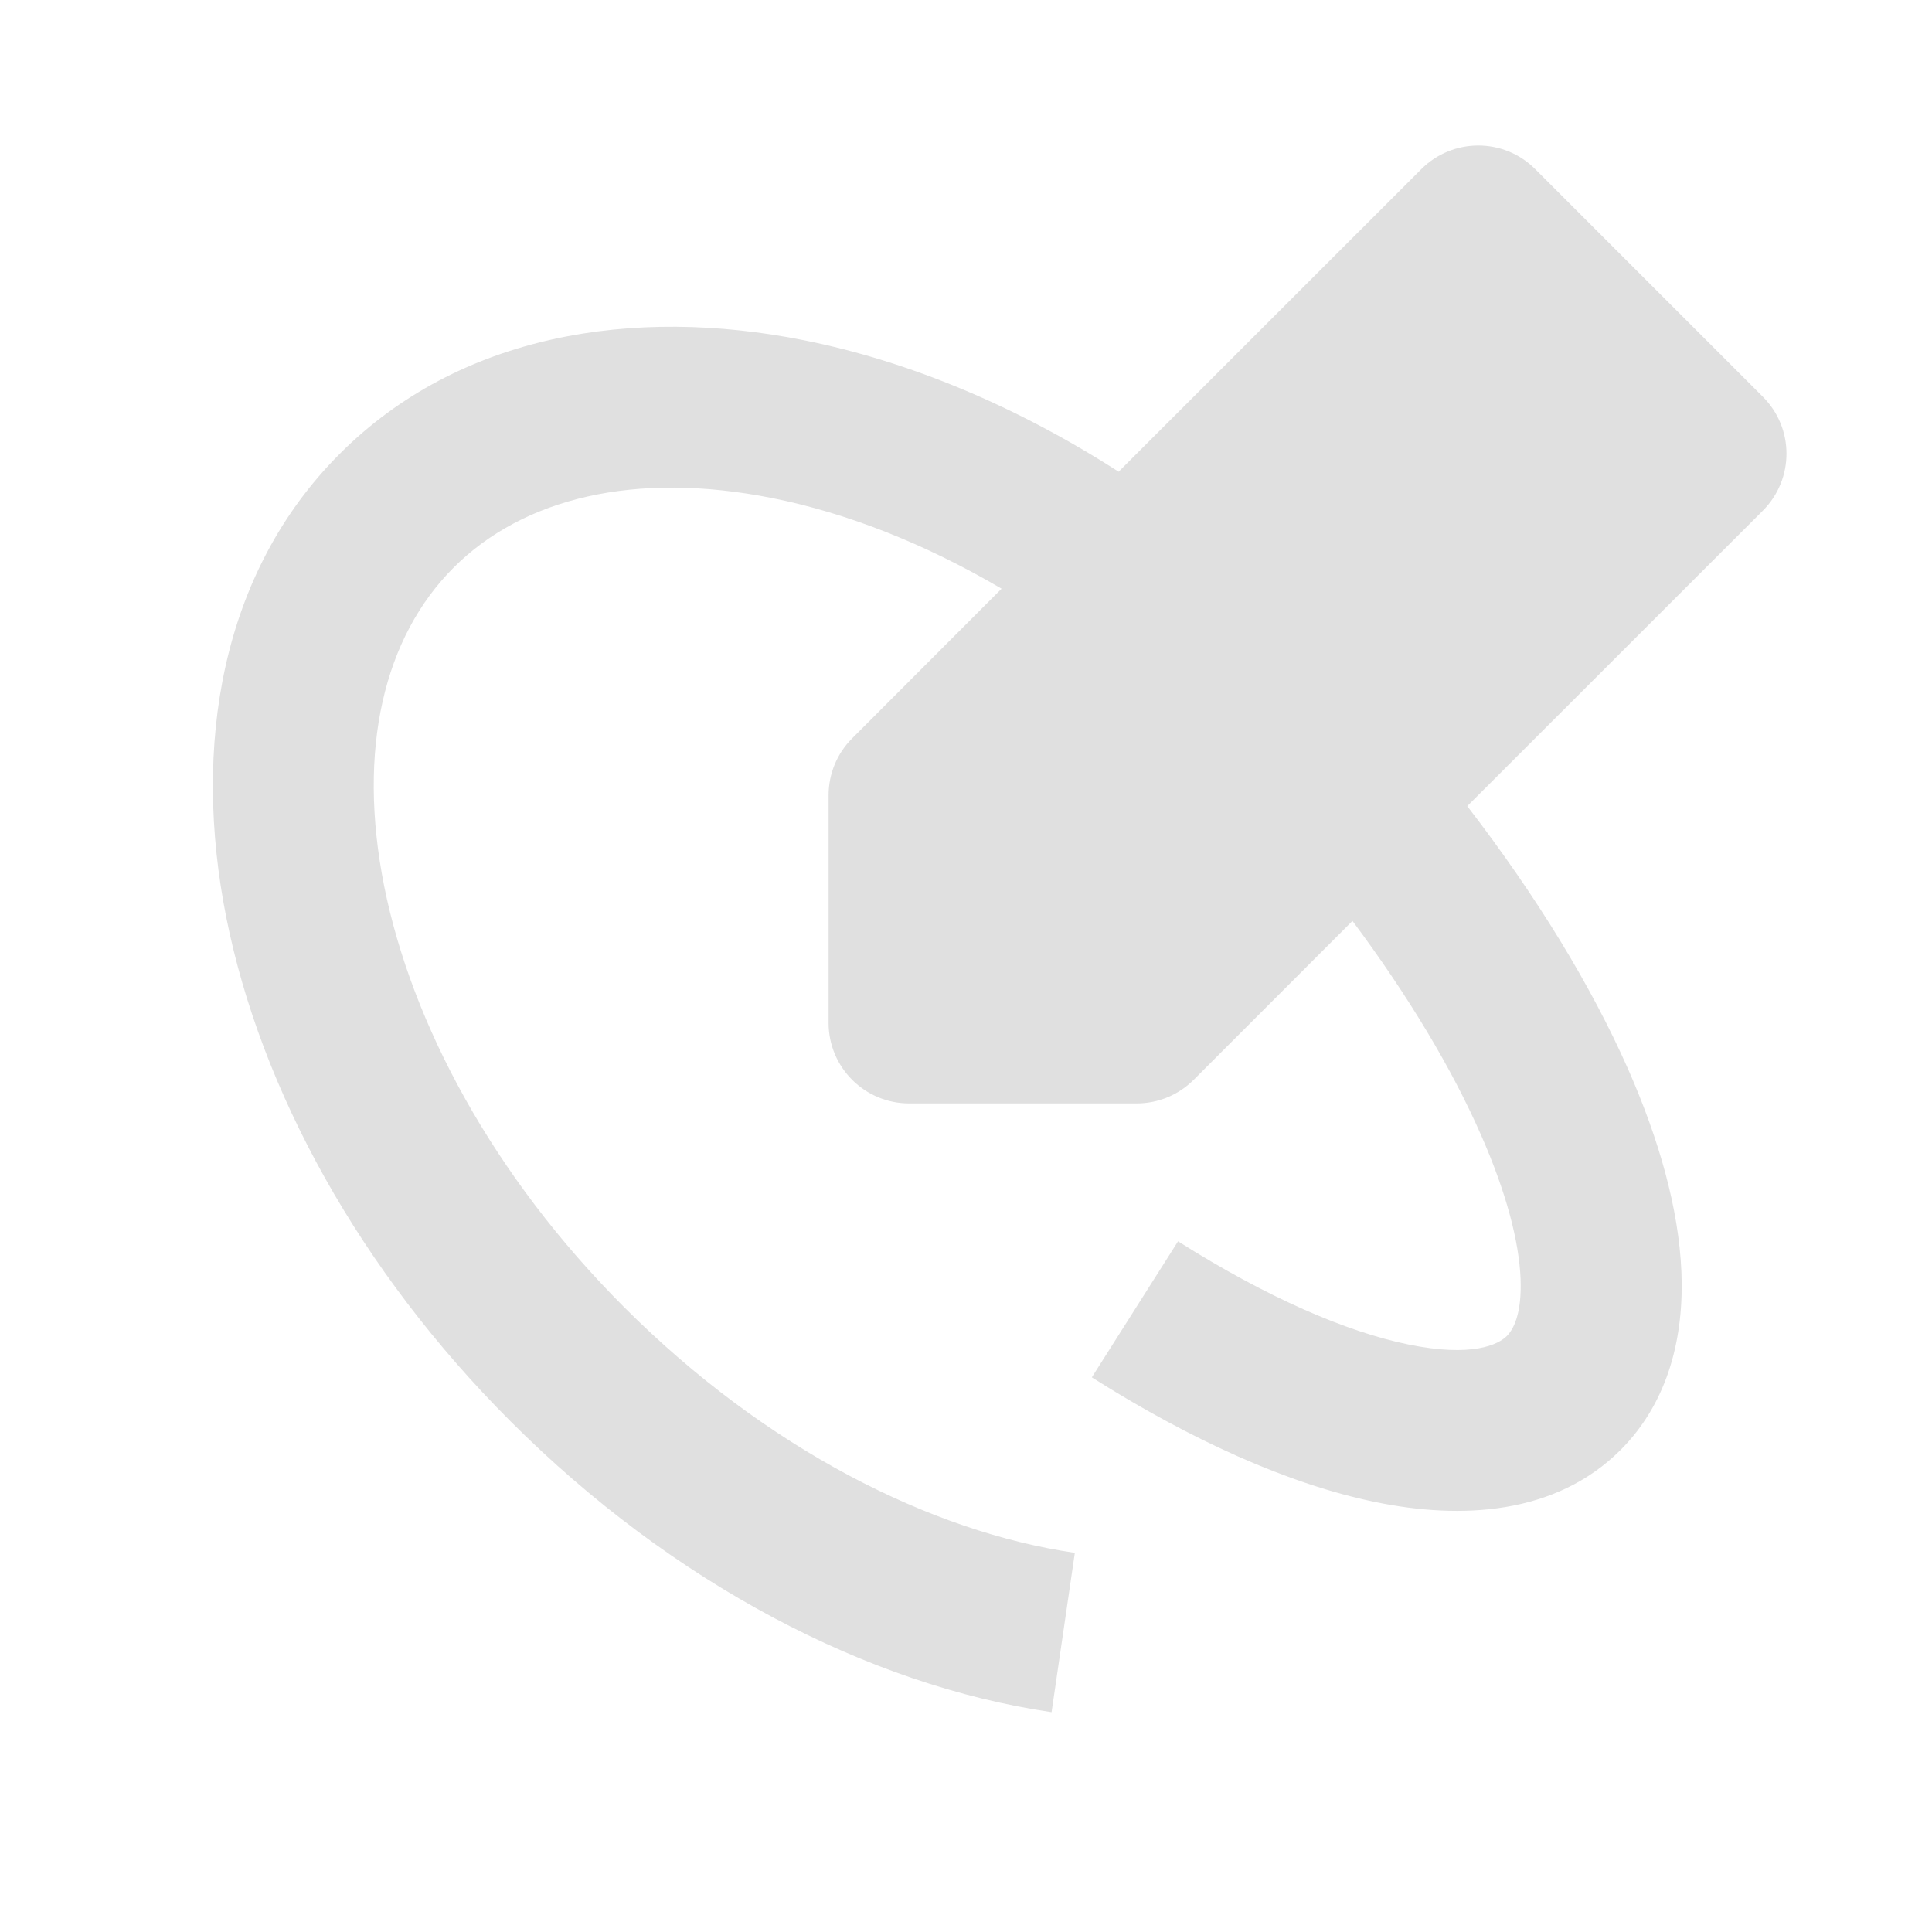
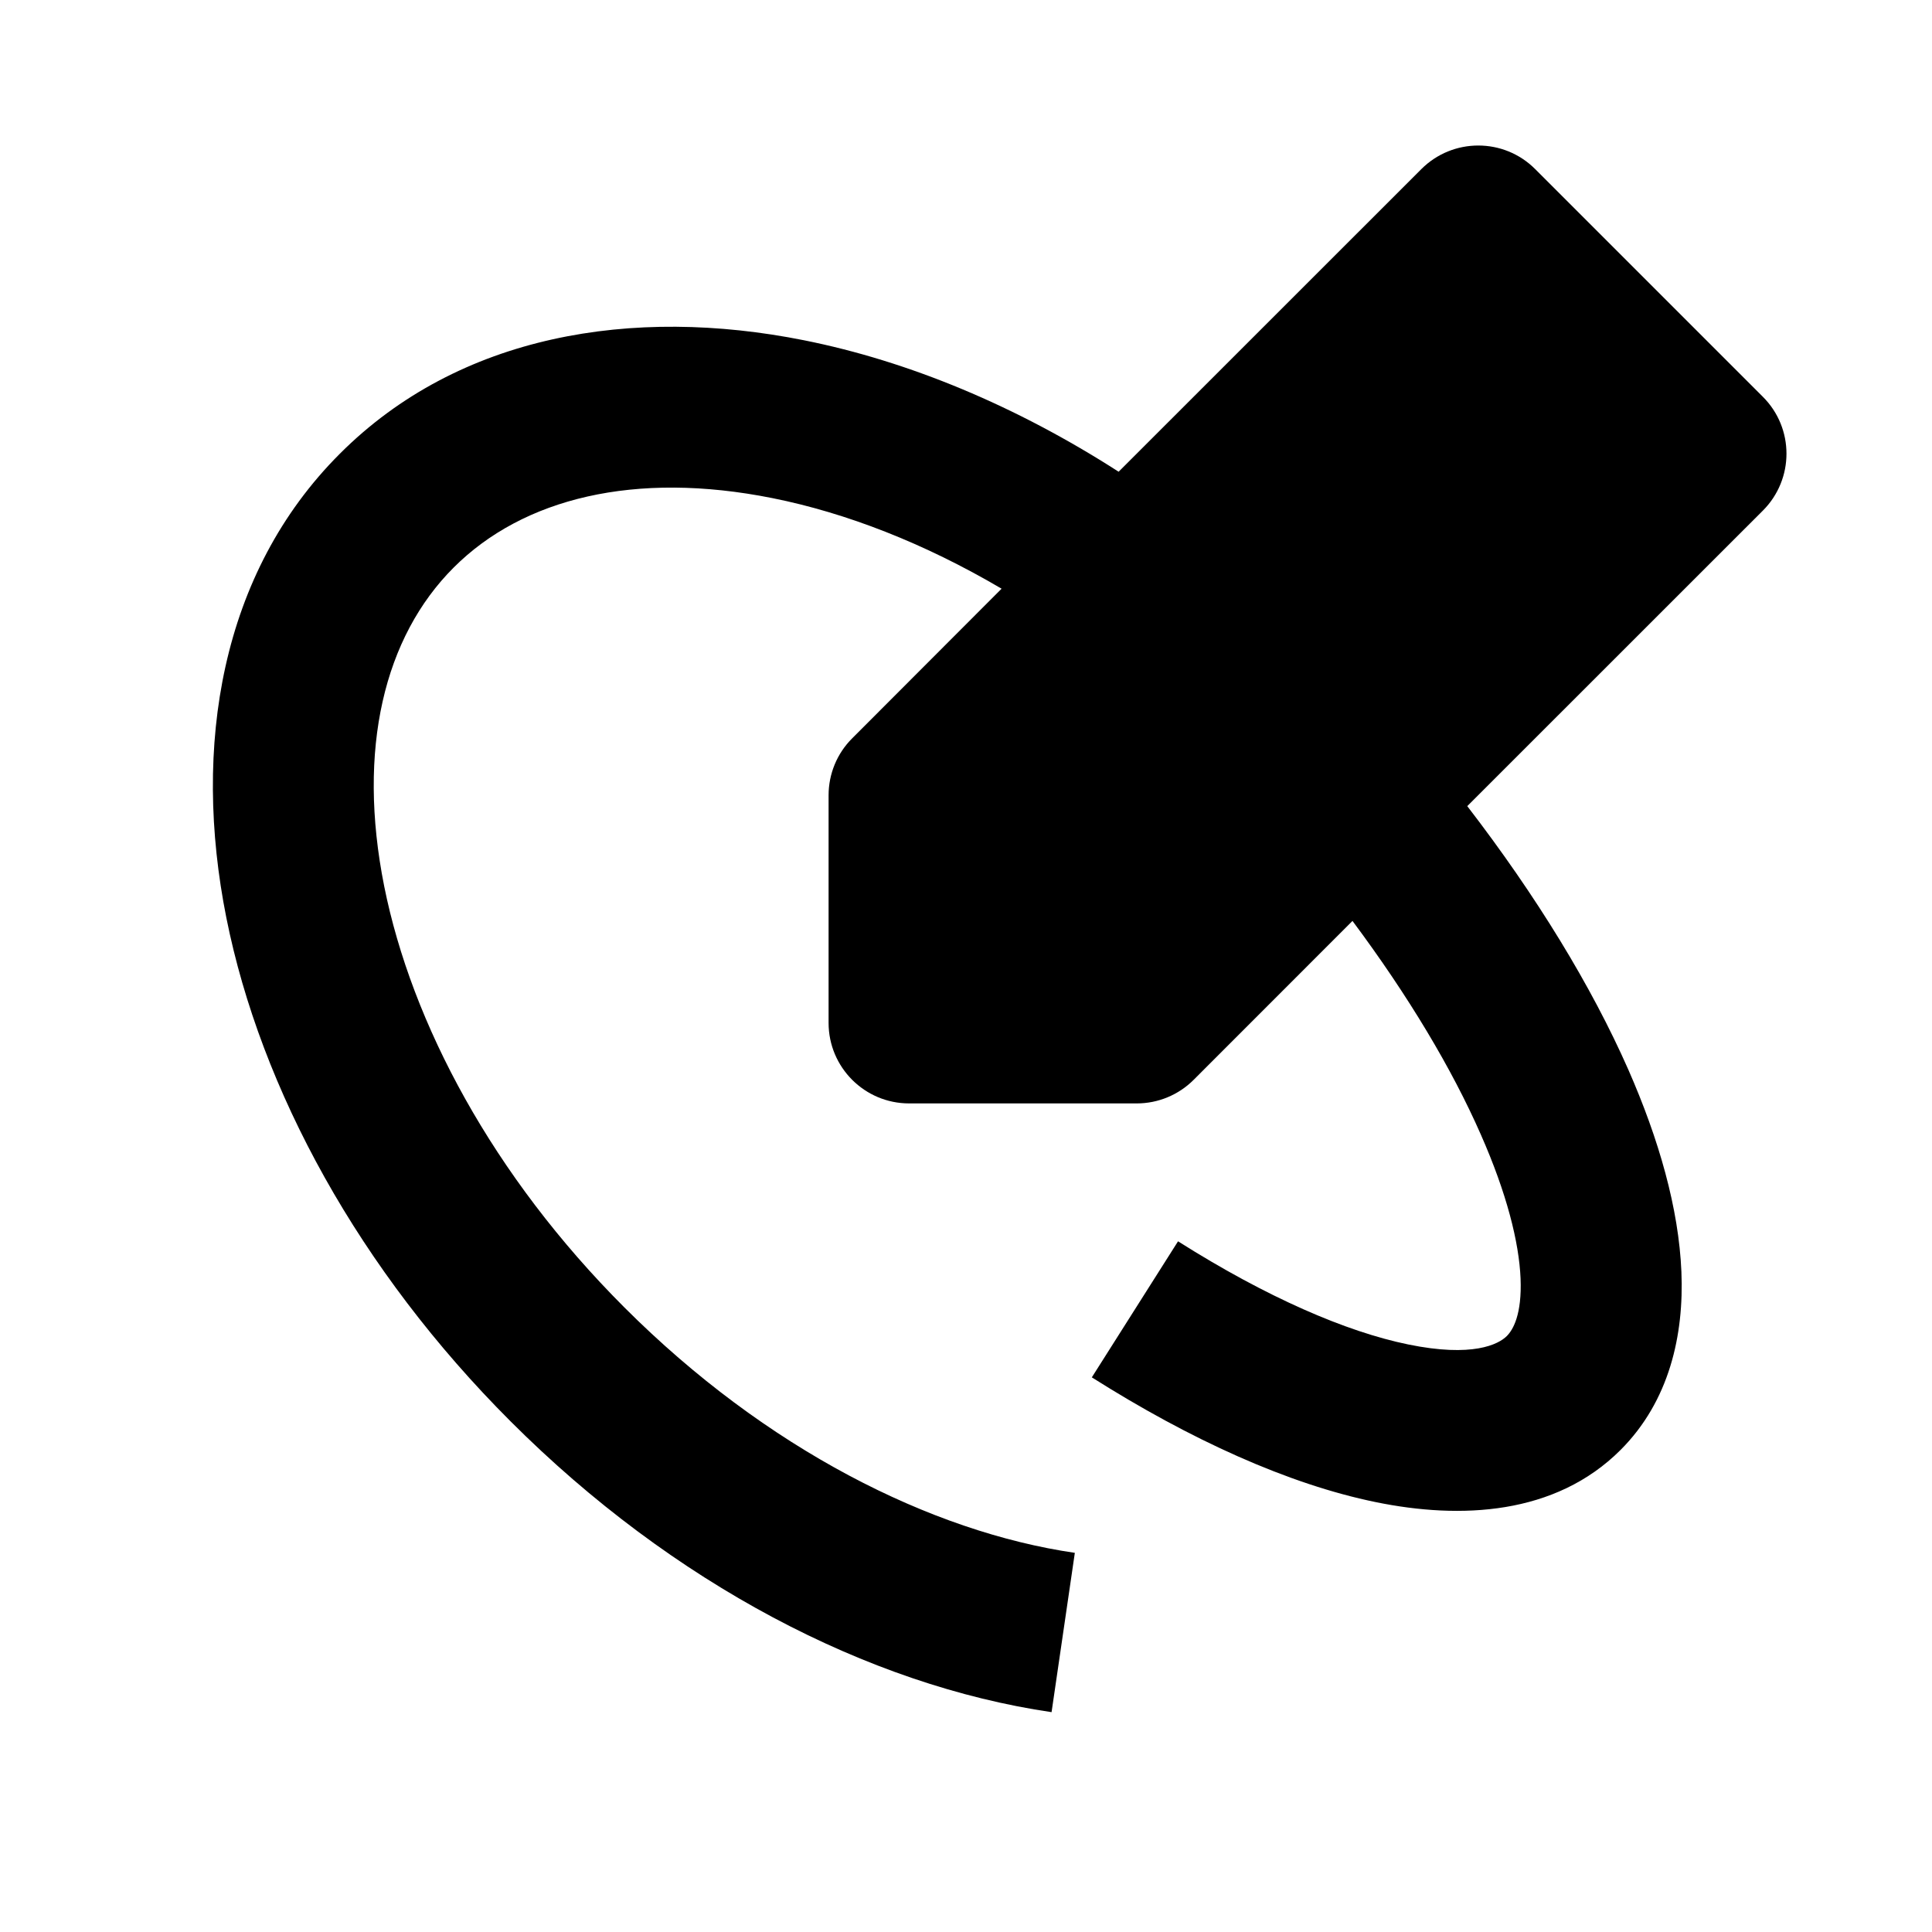
- <svg xmlns="http://www.w3.org/2000/svg" viewBox="0 0 24 24" width="16" height="16" fill="rgba(224,224,224,1)">
+ <svg xmlns="http://www.w3.org/2000/svg" viewBox="0 0 24 24" width="16" height="16" fill="currentColor">
  <path d="M17.656 2.101C18.047 1.71 18.681 1.71 19.071 2.101L21.899 4.929C22.29 5.319 22.29 5.952 21.899 6.343L18.227 10.014C19.088 11.133 19.77 12.25 20.227 13.286C20.608 14.153 20.854 15.012 20.887 15.798C20.92 16.584 20.738 17.404 20.132 18.011C19.319 18.824 18.14 18.875 17.091 18.66C16.006 18.438 14.788 17.885 13.563 17.11L14.634 15.42C15.739 16.119 16.726 16.544 17.492 16.701C18.294 16.866 18.615 16.7 18.718 16.597C18.795 16.52 18.907 16.331 18.889 15.882C18.87 15.431 18.718 14.825 18.395 14.093C18.039 13.282 17.499 12.376 16.801 11.44L14.828 13.414C14.64 13.602 14.386 13.707 14.121 13.707H11.293C10.741 13.707 10.293 13.259 10.293 12.707V9.879C10.293 9.614 10.398 9.359 10.586 9.172L12.442 7.313C11.484 6.749 10.512 6.371 9.596 6.188C7.887 5.846 6.497 6.189 5.636 7.05C4.774 7.911 4.432 9.302 4.773 11.011C5.114 12.711 6.12 14.605 7.757 16.242C9.515 18 11.565 19.029 13.352 19.29L13.063 21.269C10.784 20.935 8.355 19.669 6.343 17.657C4.465 15.78 3.24 13.541 2.812 11.402C2.387 9.272 2.74 7.117 4.222 5.636C5.703 4.154 7.858 3.801 9.988 4.227C11.289 4.487 12.625 5.043 13.896 5.86L17.656 2.101Z" />
</svg>
